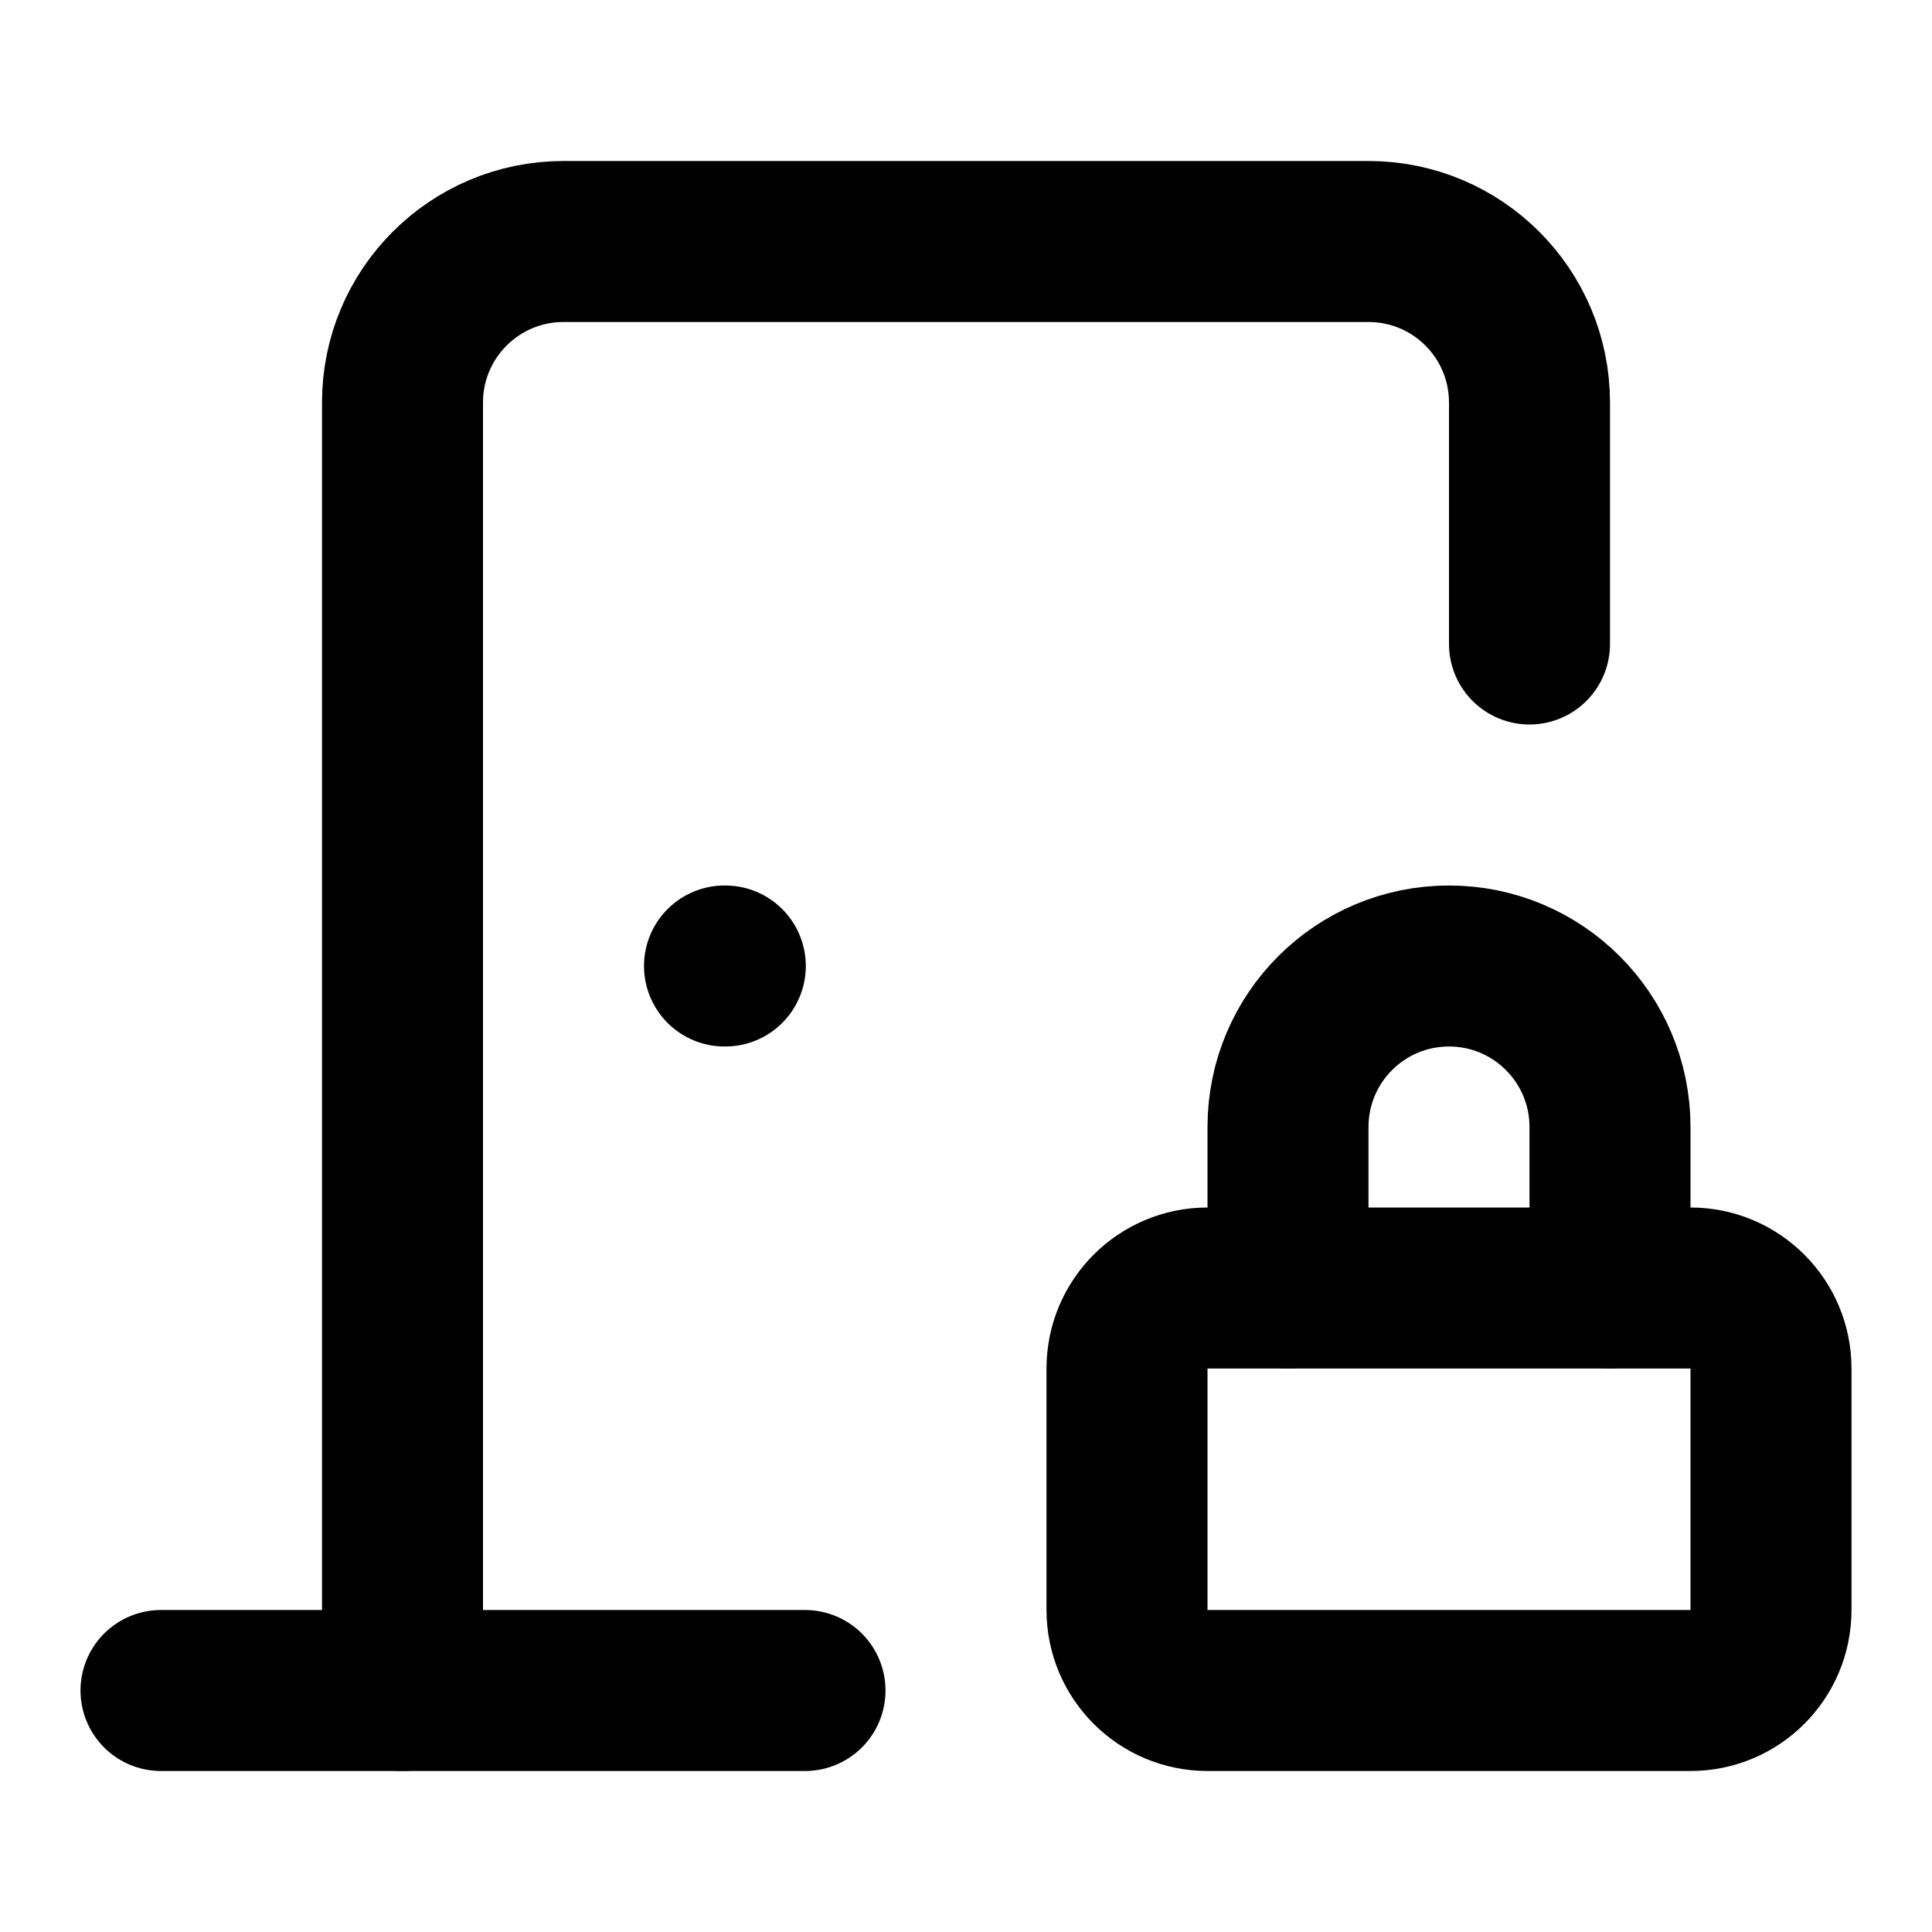
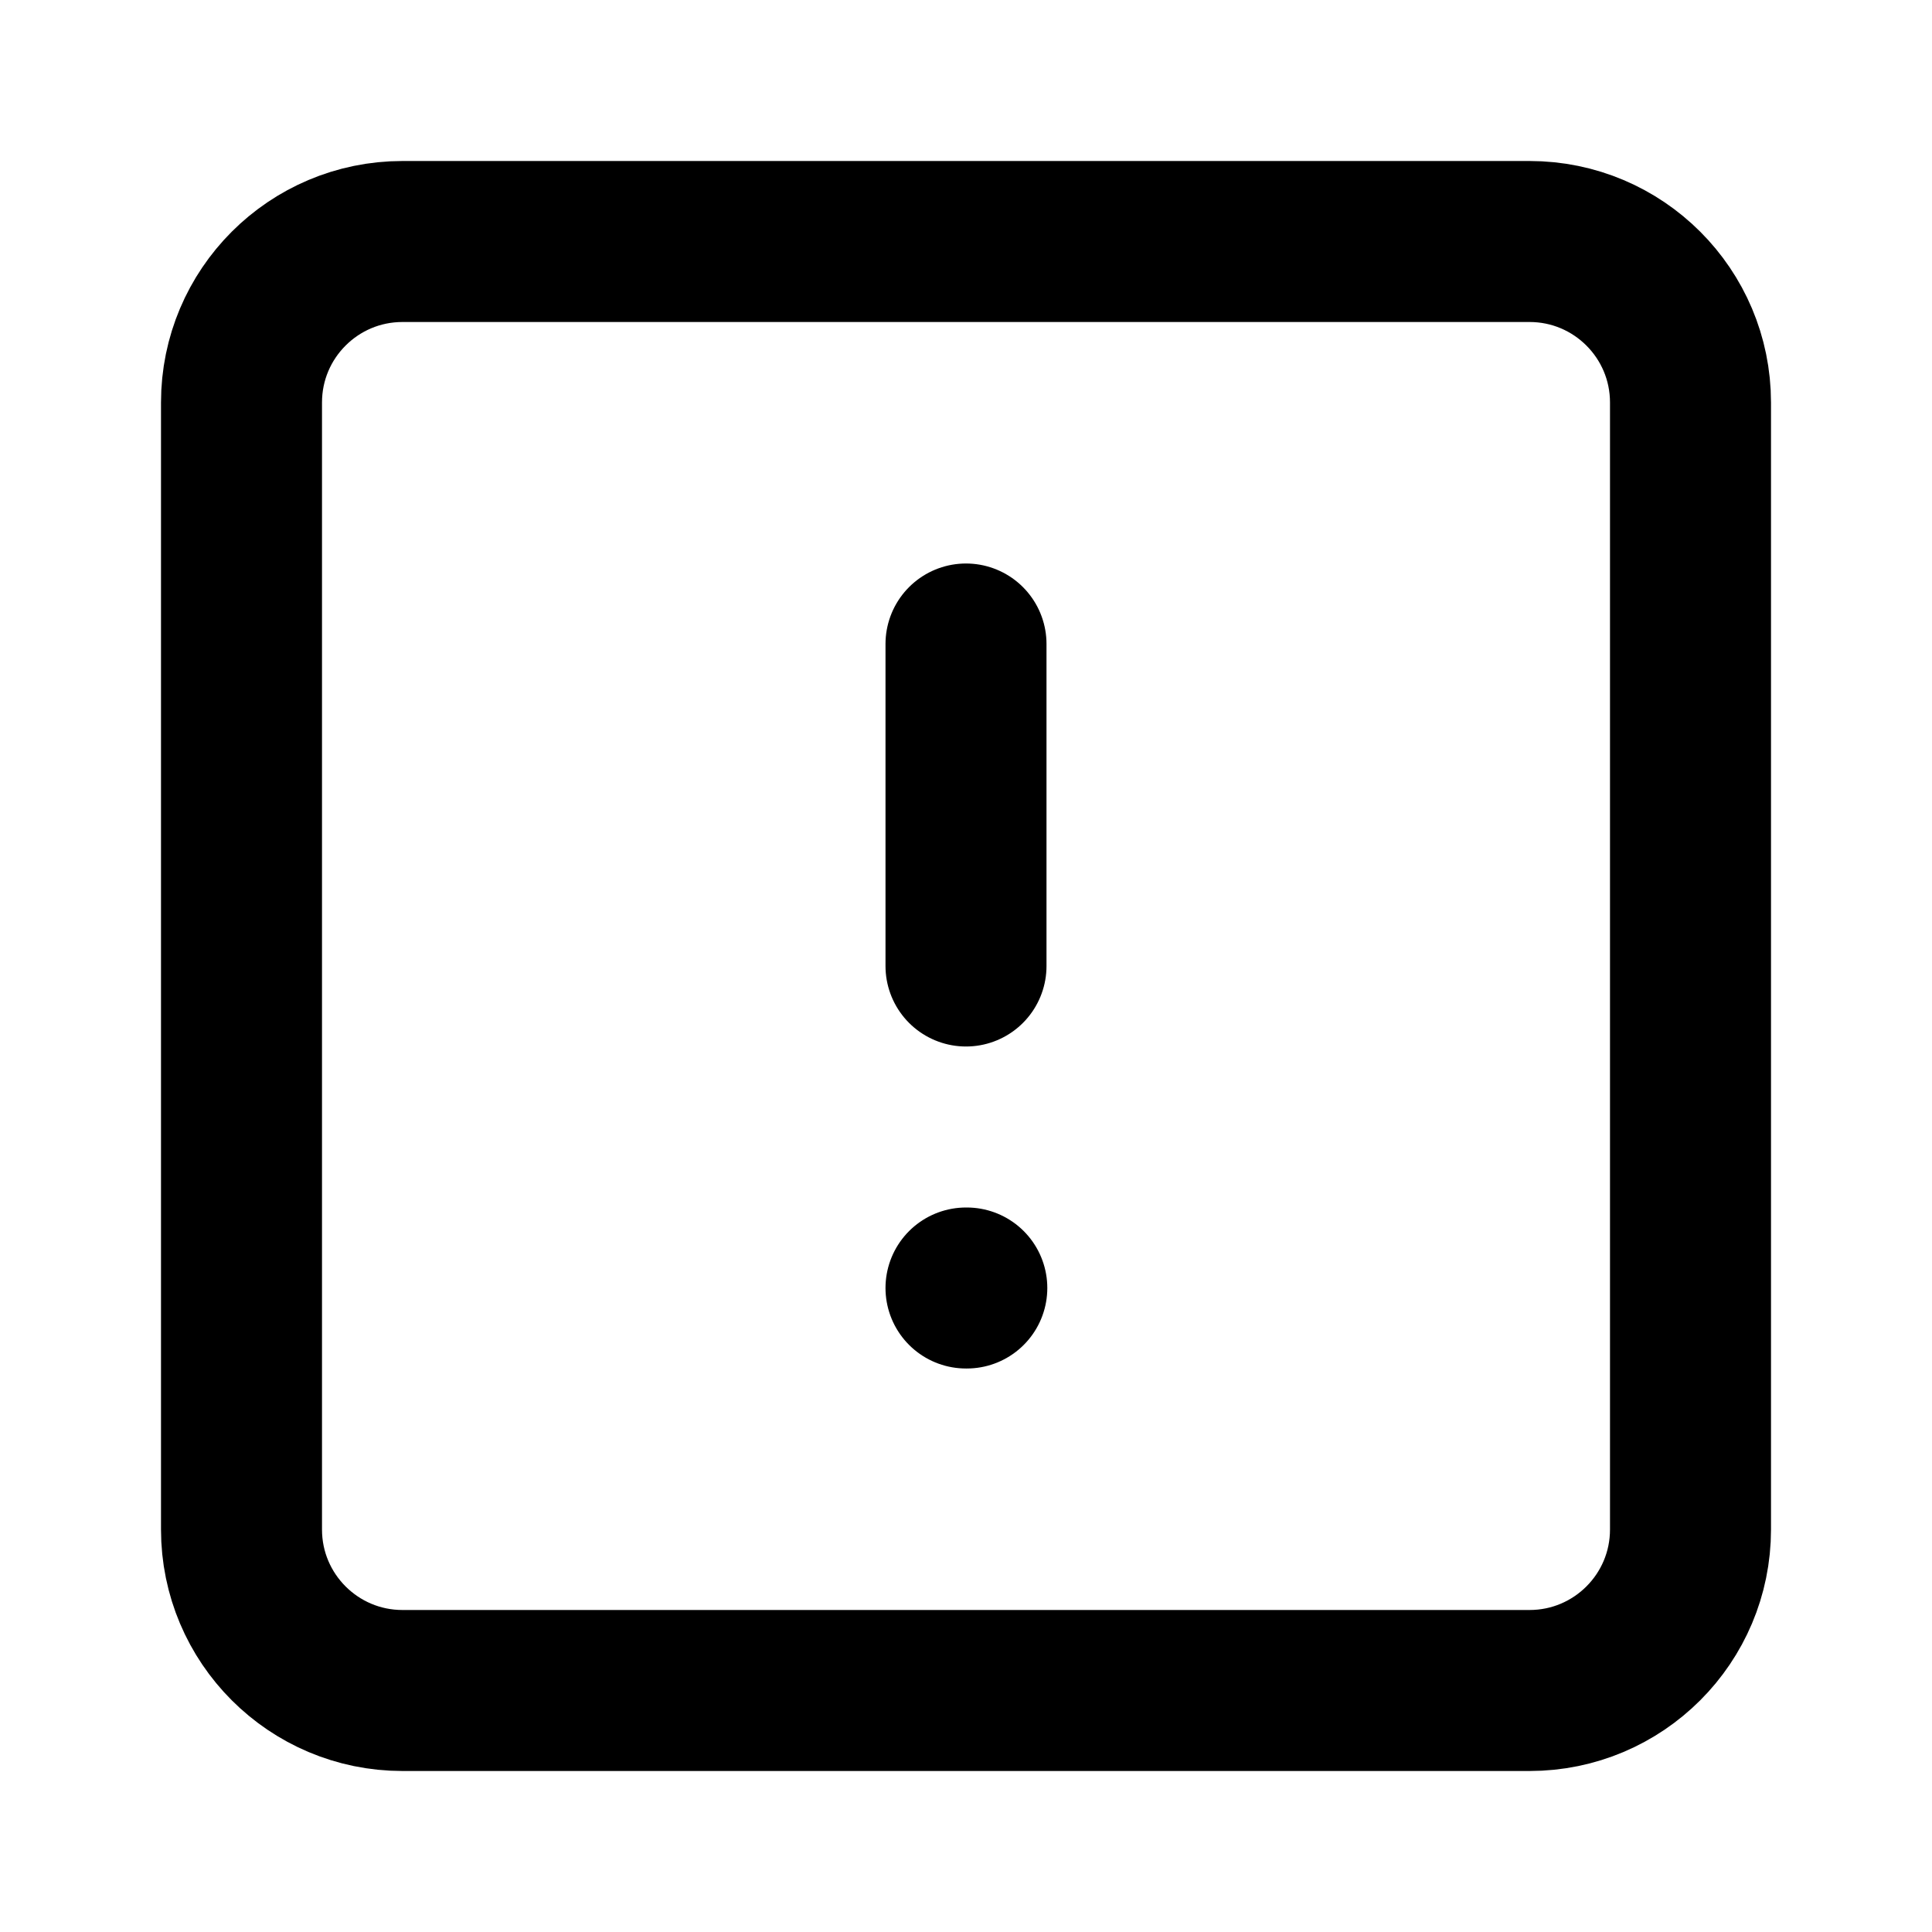
<svg xmlns="http://www.w3.org/2000/svg" width="24" height="24" viewBox="0 0 24 24" fill="none" stroke="currentColor" stroke-width="2" stroke-linecap="round" stroke-linejoin="round">
-   <path d="M19 8V5a2 2 0 00-2-2H7a2 2 0 00-2 2v16" />
-   <path d="M2 21h8" />
-   <path d="M20 16v-2a2 2 0 00-4 0v2" />
-   <path d="M9 12h.01" />
-   <rect x="14" y="16" width="8" height="5" rx="1" />
+   <rect width="18" height="18" x="3" y="3" rx="2" />
+   <line x1="12" x2="12" y1="8" y2="12" />
+   <line x1="12" x2="12.01" y1="16" y2="16" />
</svg>
